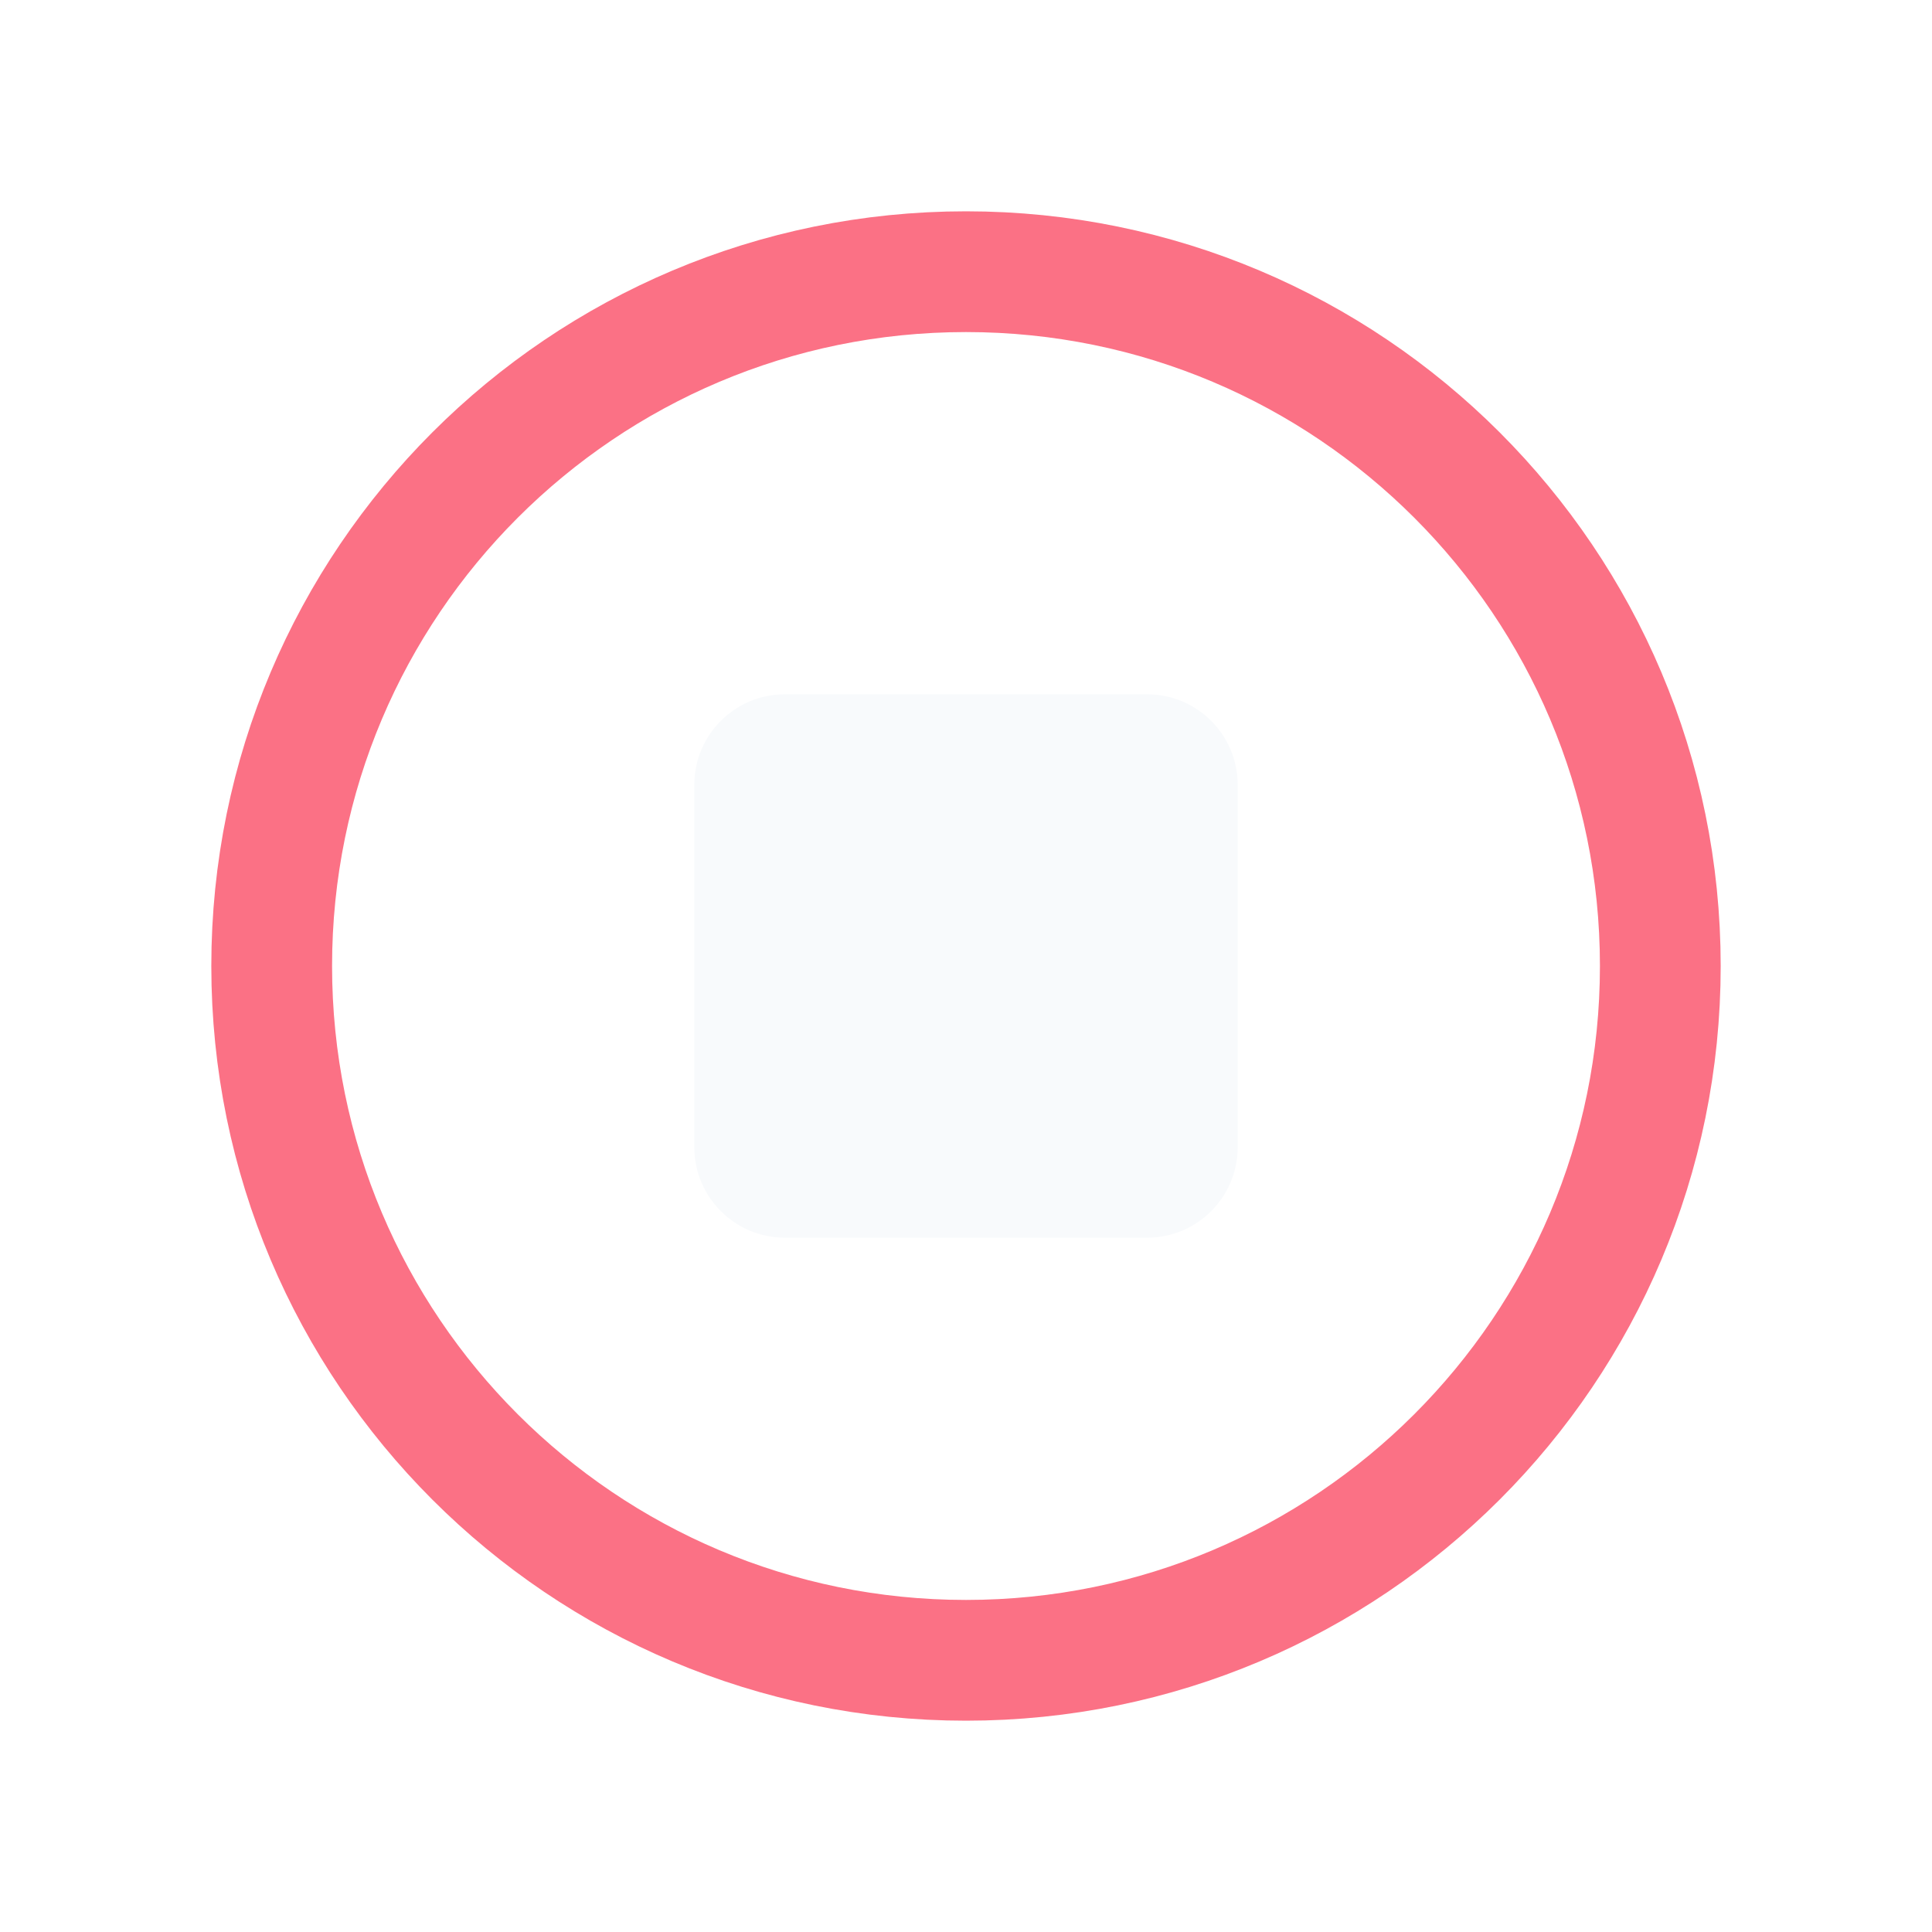
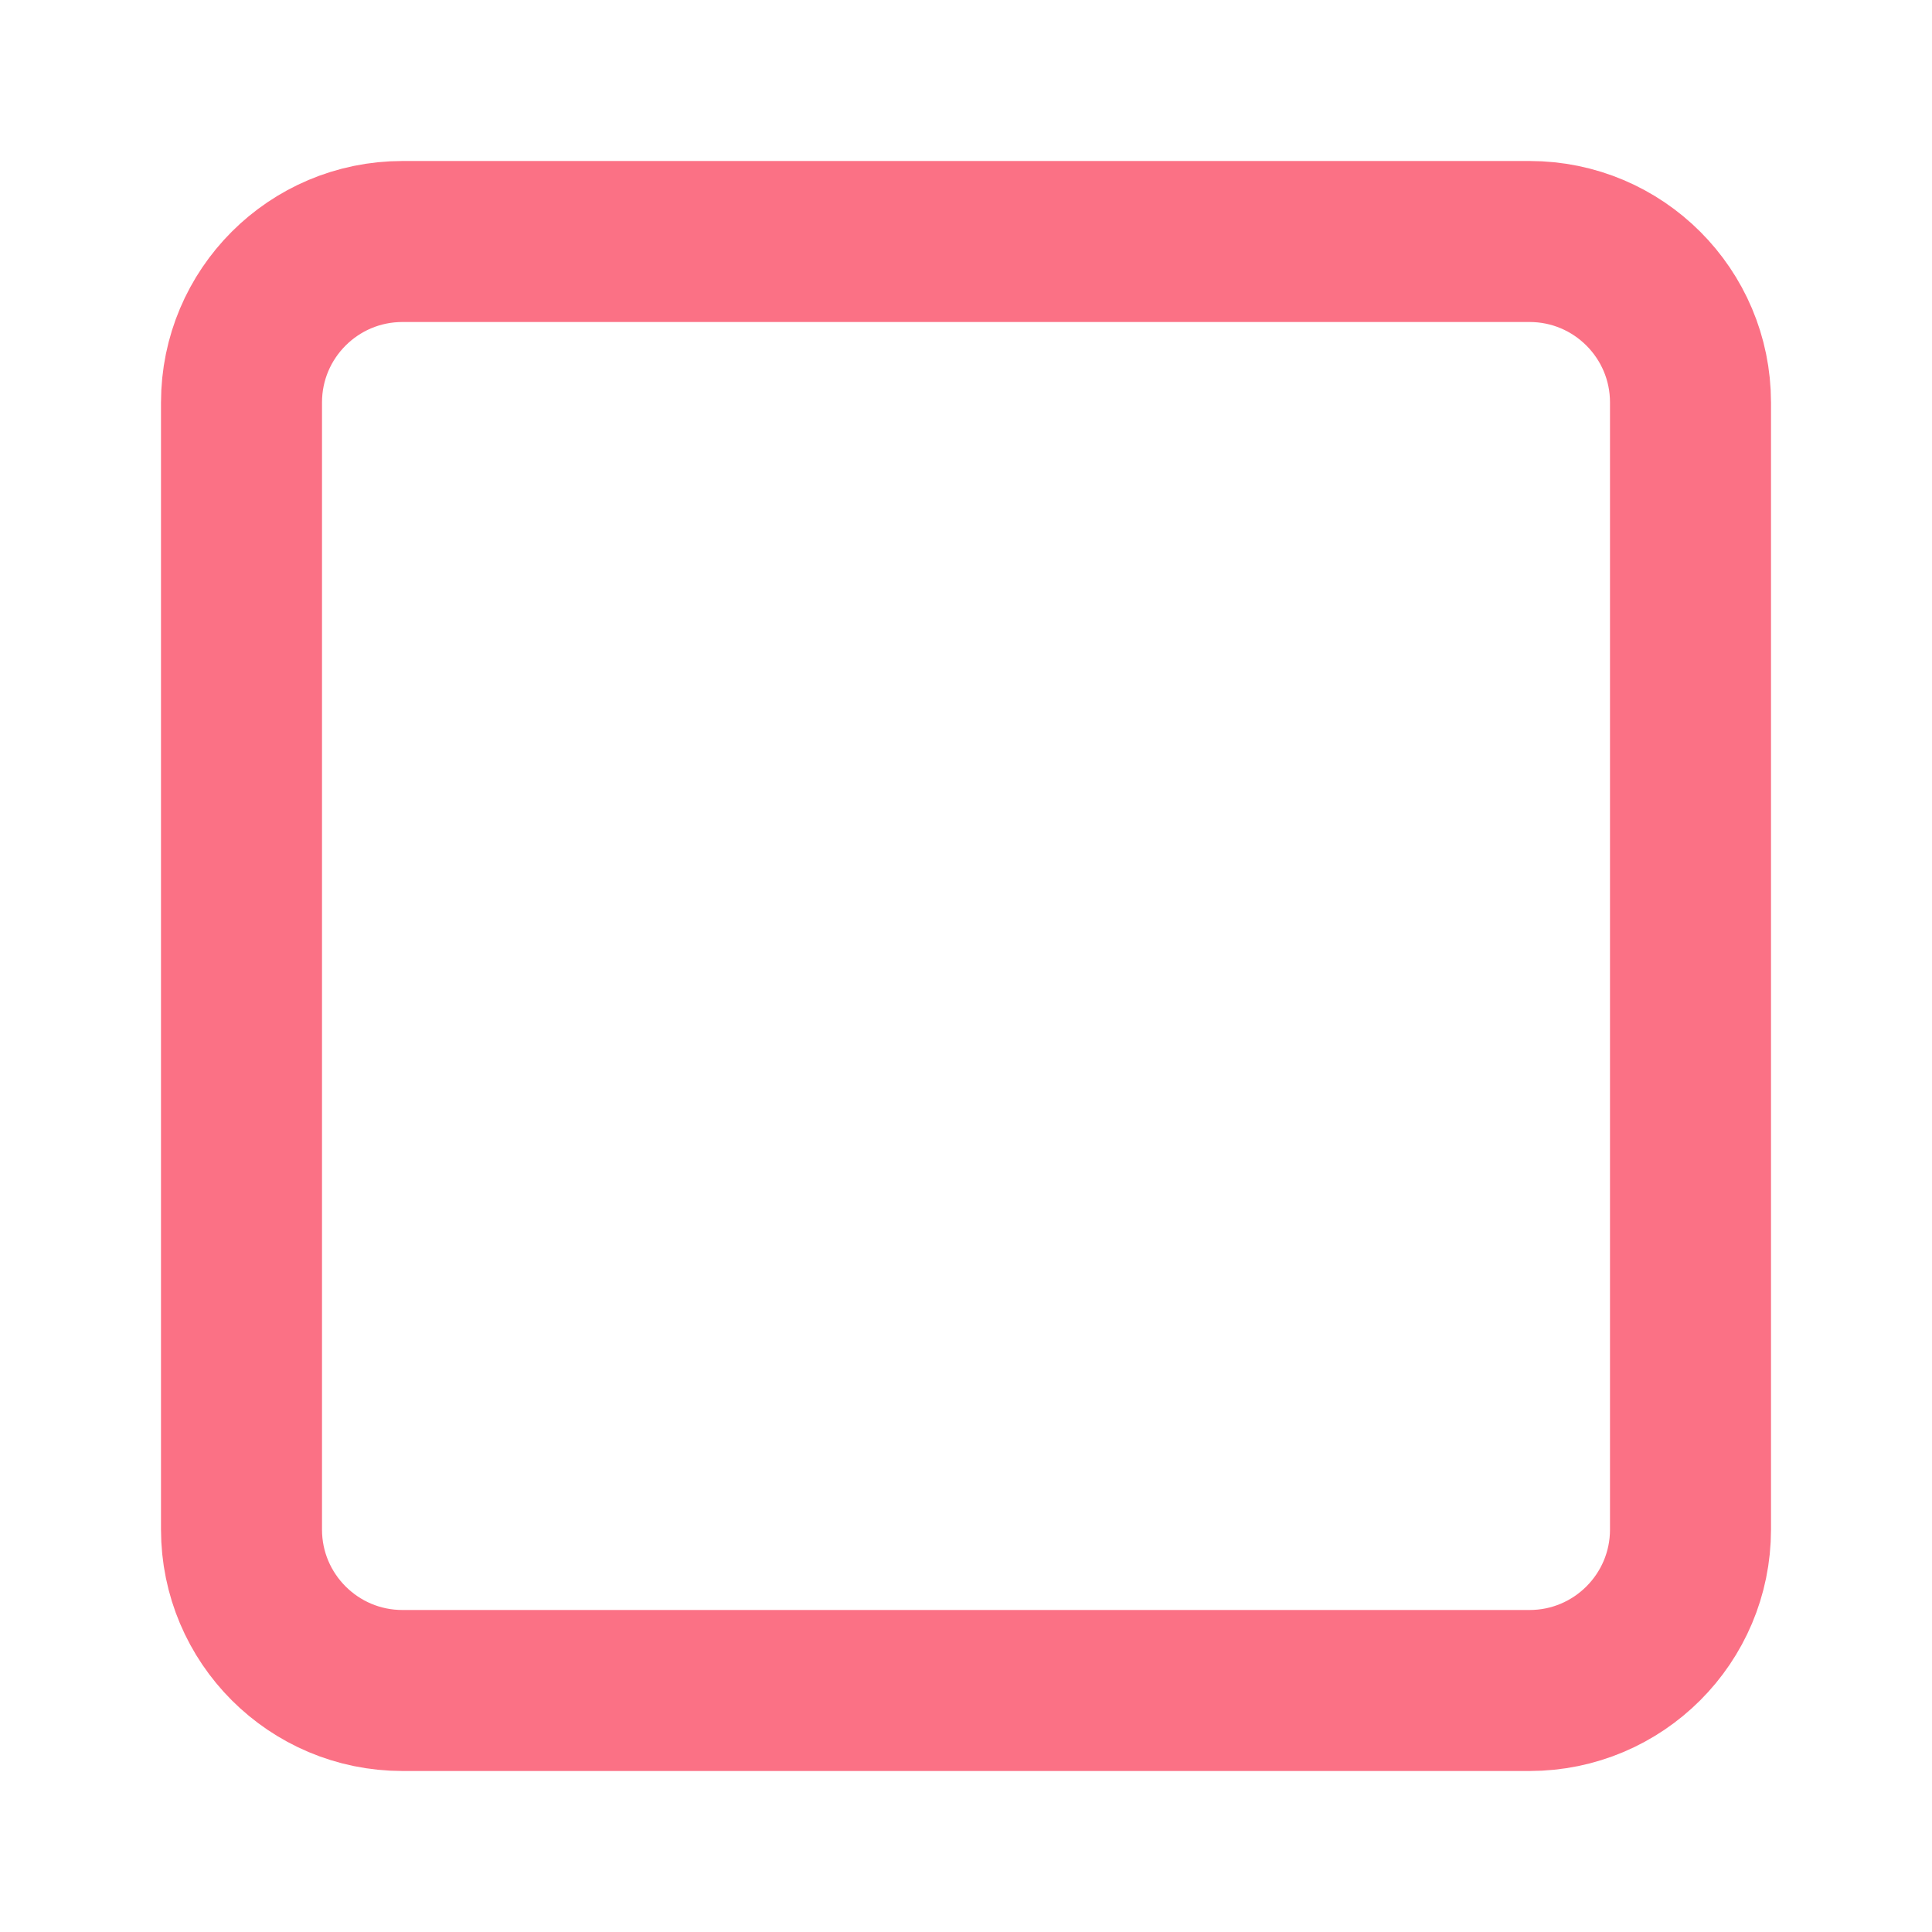
- <svg xmlns="http://www.w3.org/2000/svg" width="64" height="64" viewBox="0 0 64 64">
-   <circle cx="32" cy="32" r="23" fill="none" stroke="#FB7185" stroke-width="4" />
-   <rect x="23" y="23" width="18" height="18" rx="3" fill="#F8FAFC" />
+ <svg xmlns="http://www.w3.org/2000/svg" width="64" height="64" viewBox="0 0 24 24" fill="none" stroke="#FB7185" stroke-width="2" stroke-linecap="round" stroke-linejoin="round">
+   <rect width="18" height="18" x="3" y="3" rx="2" />
</svg>
